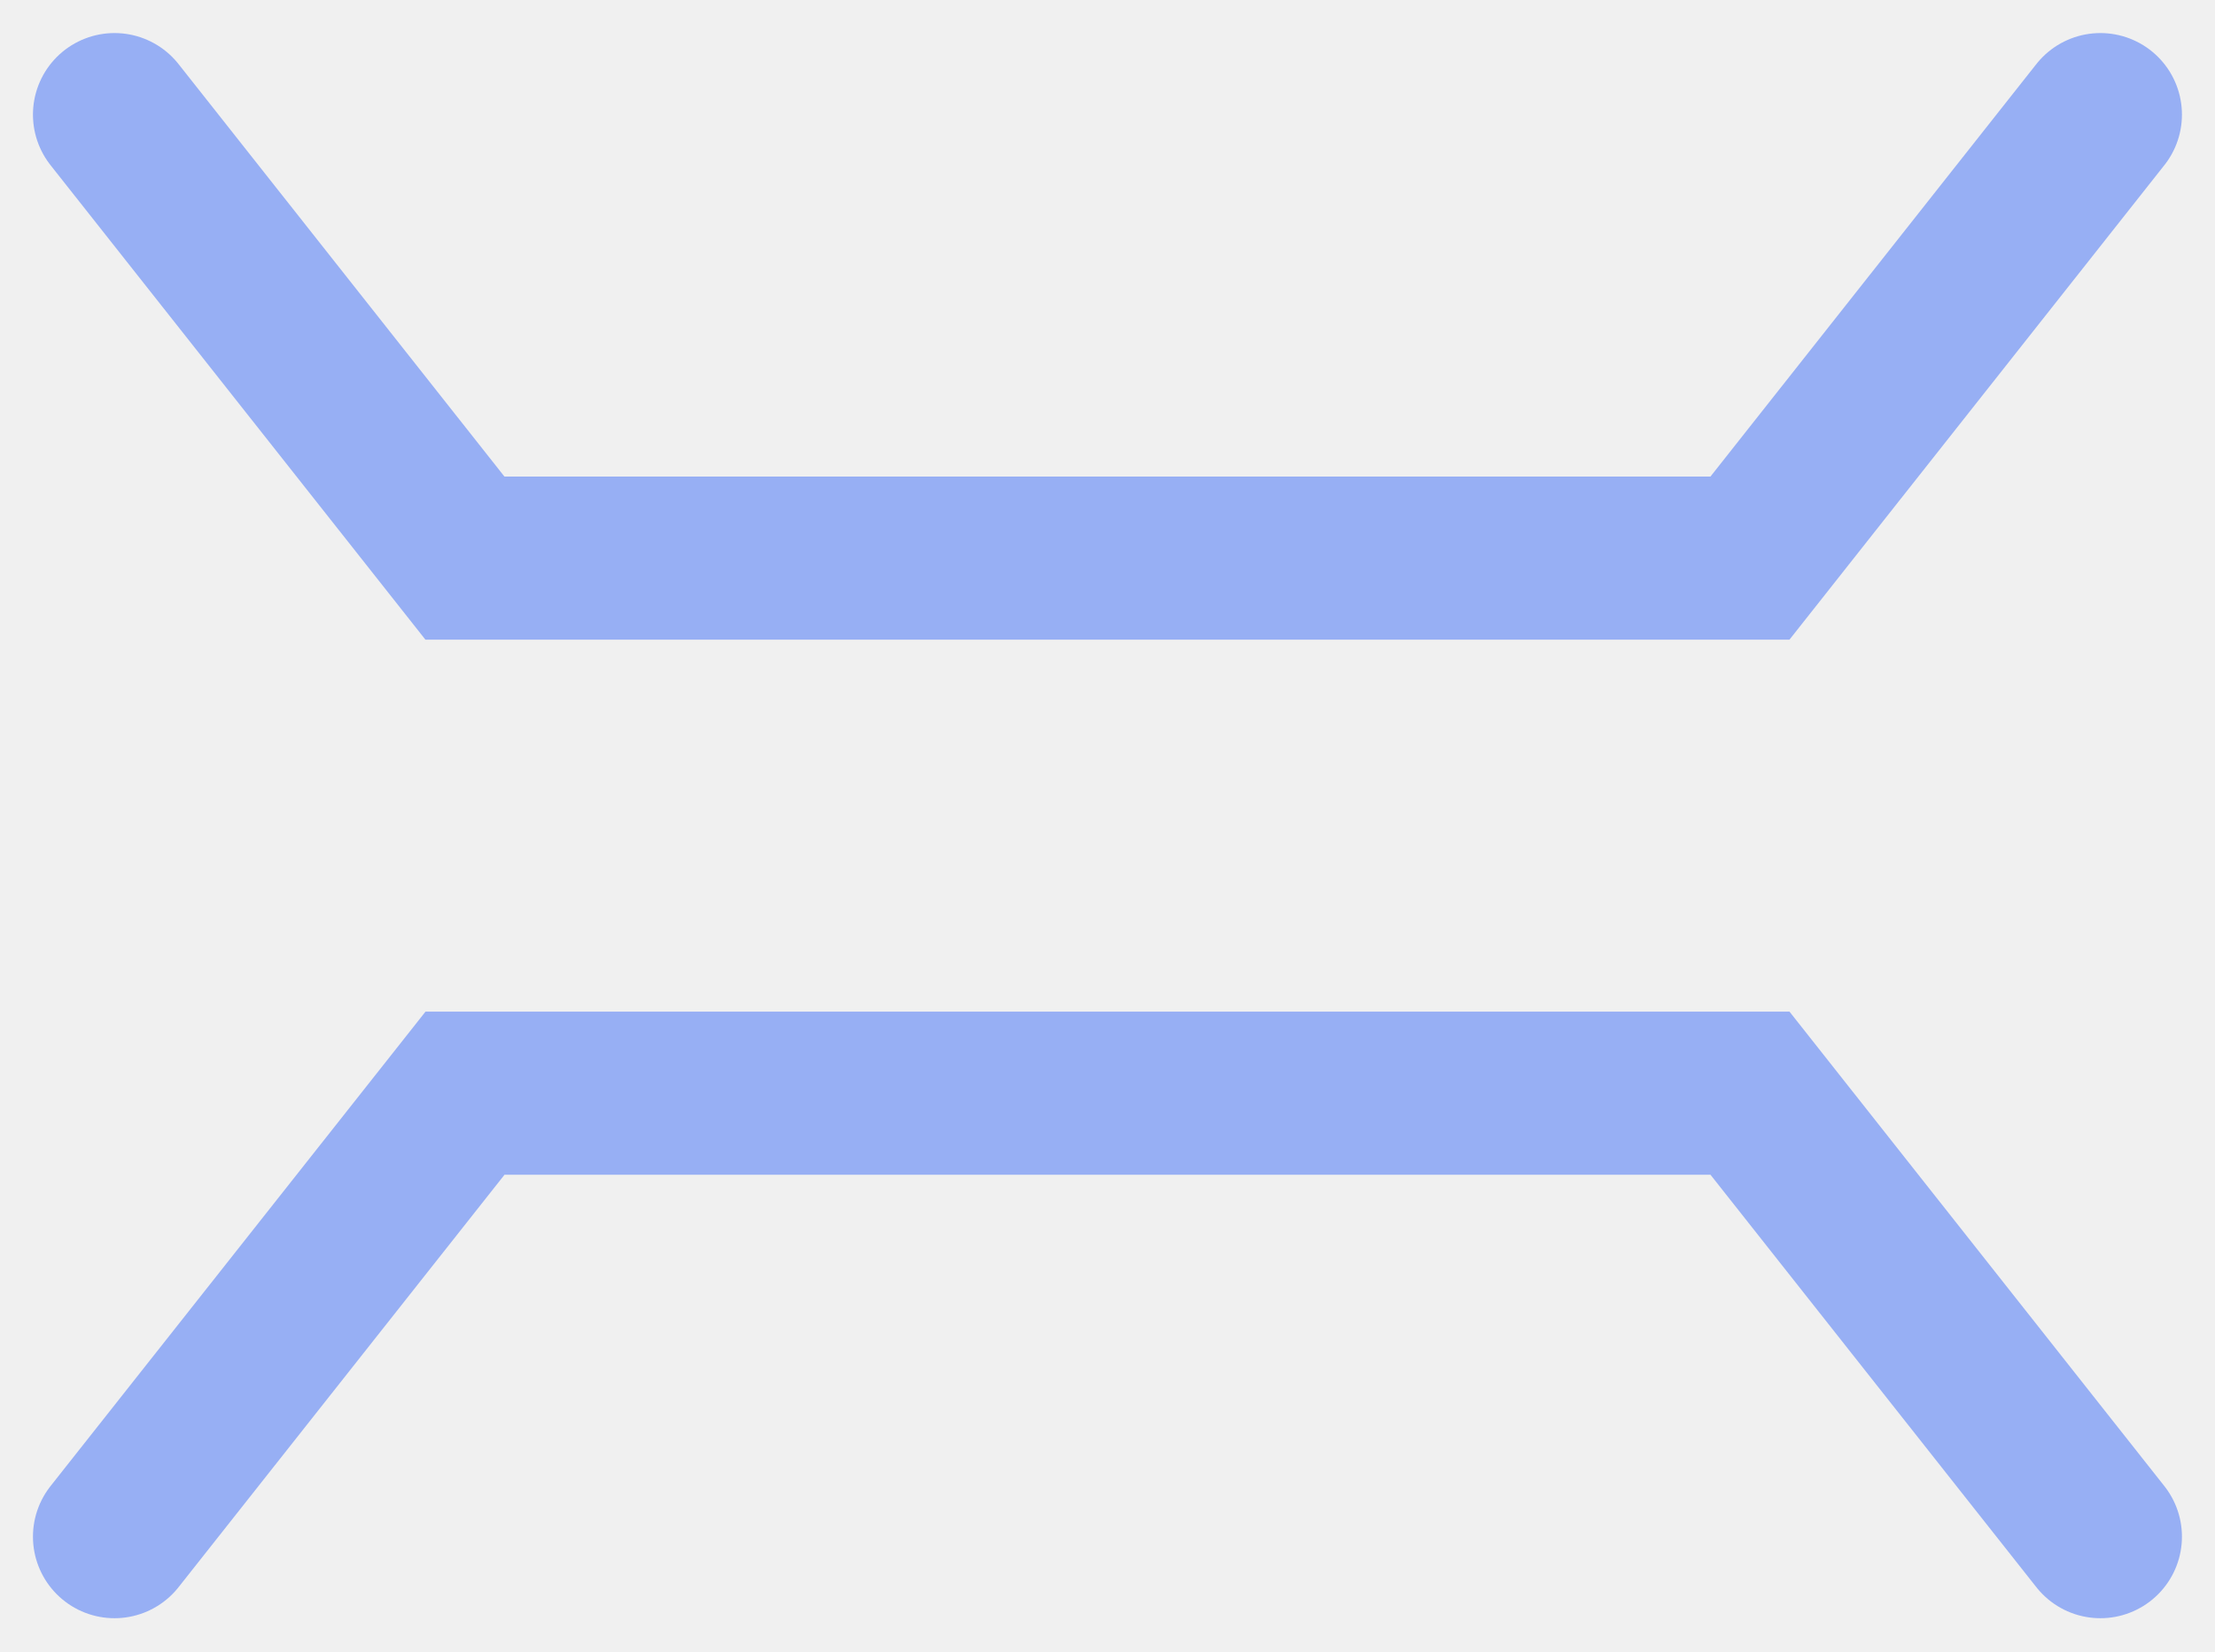
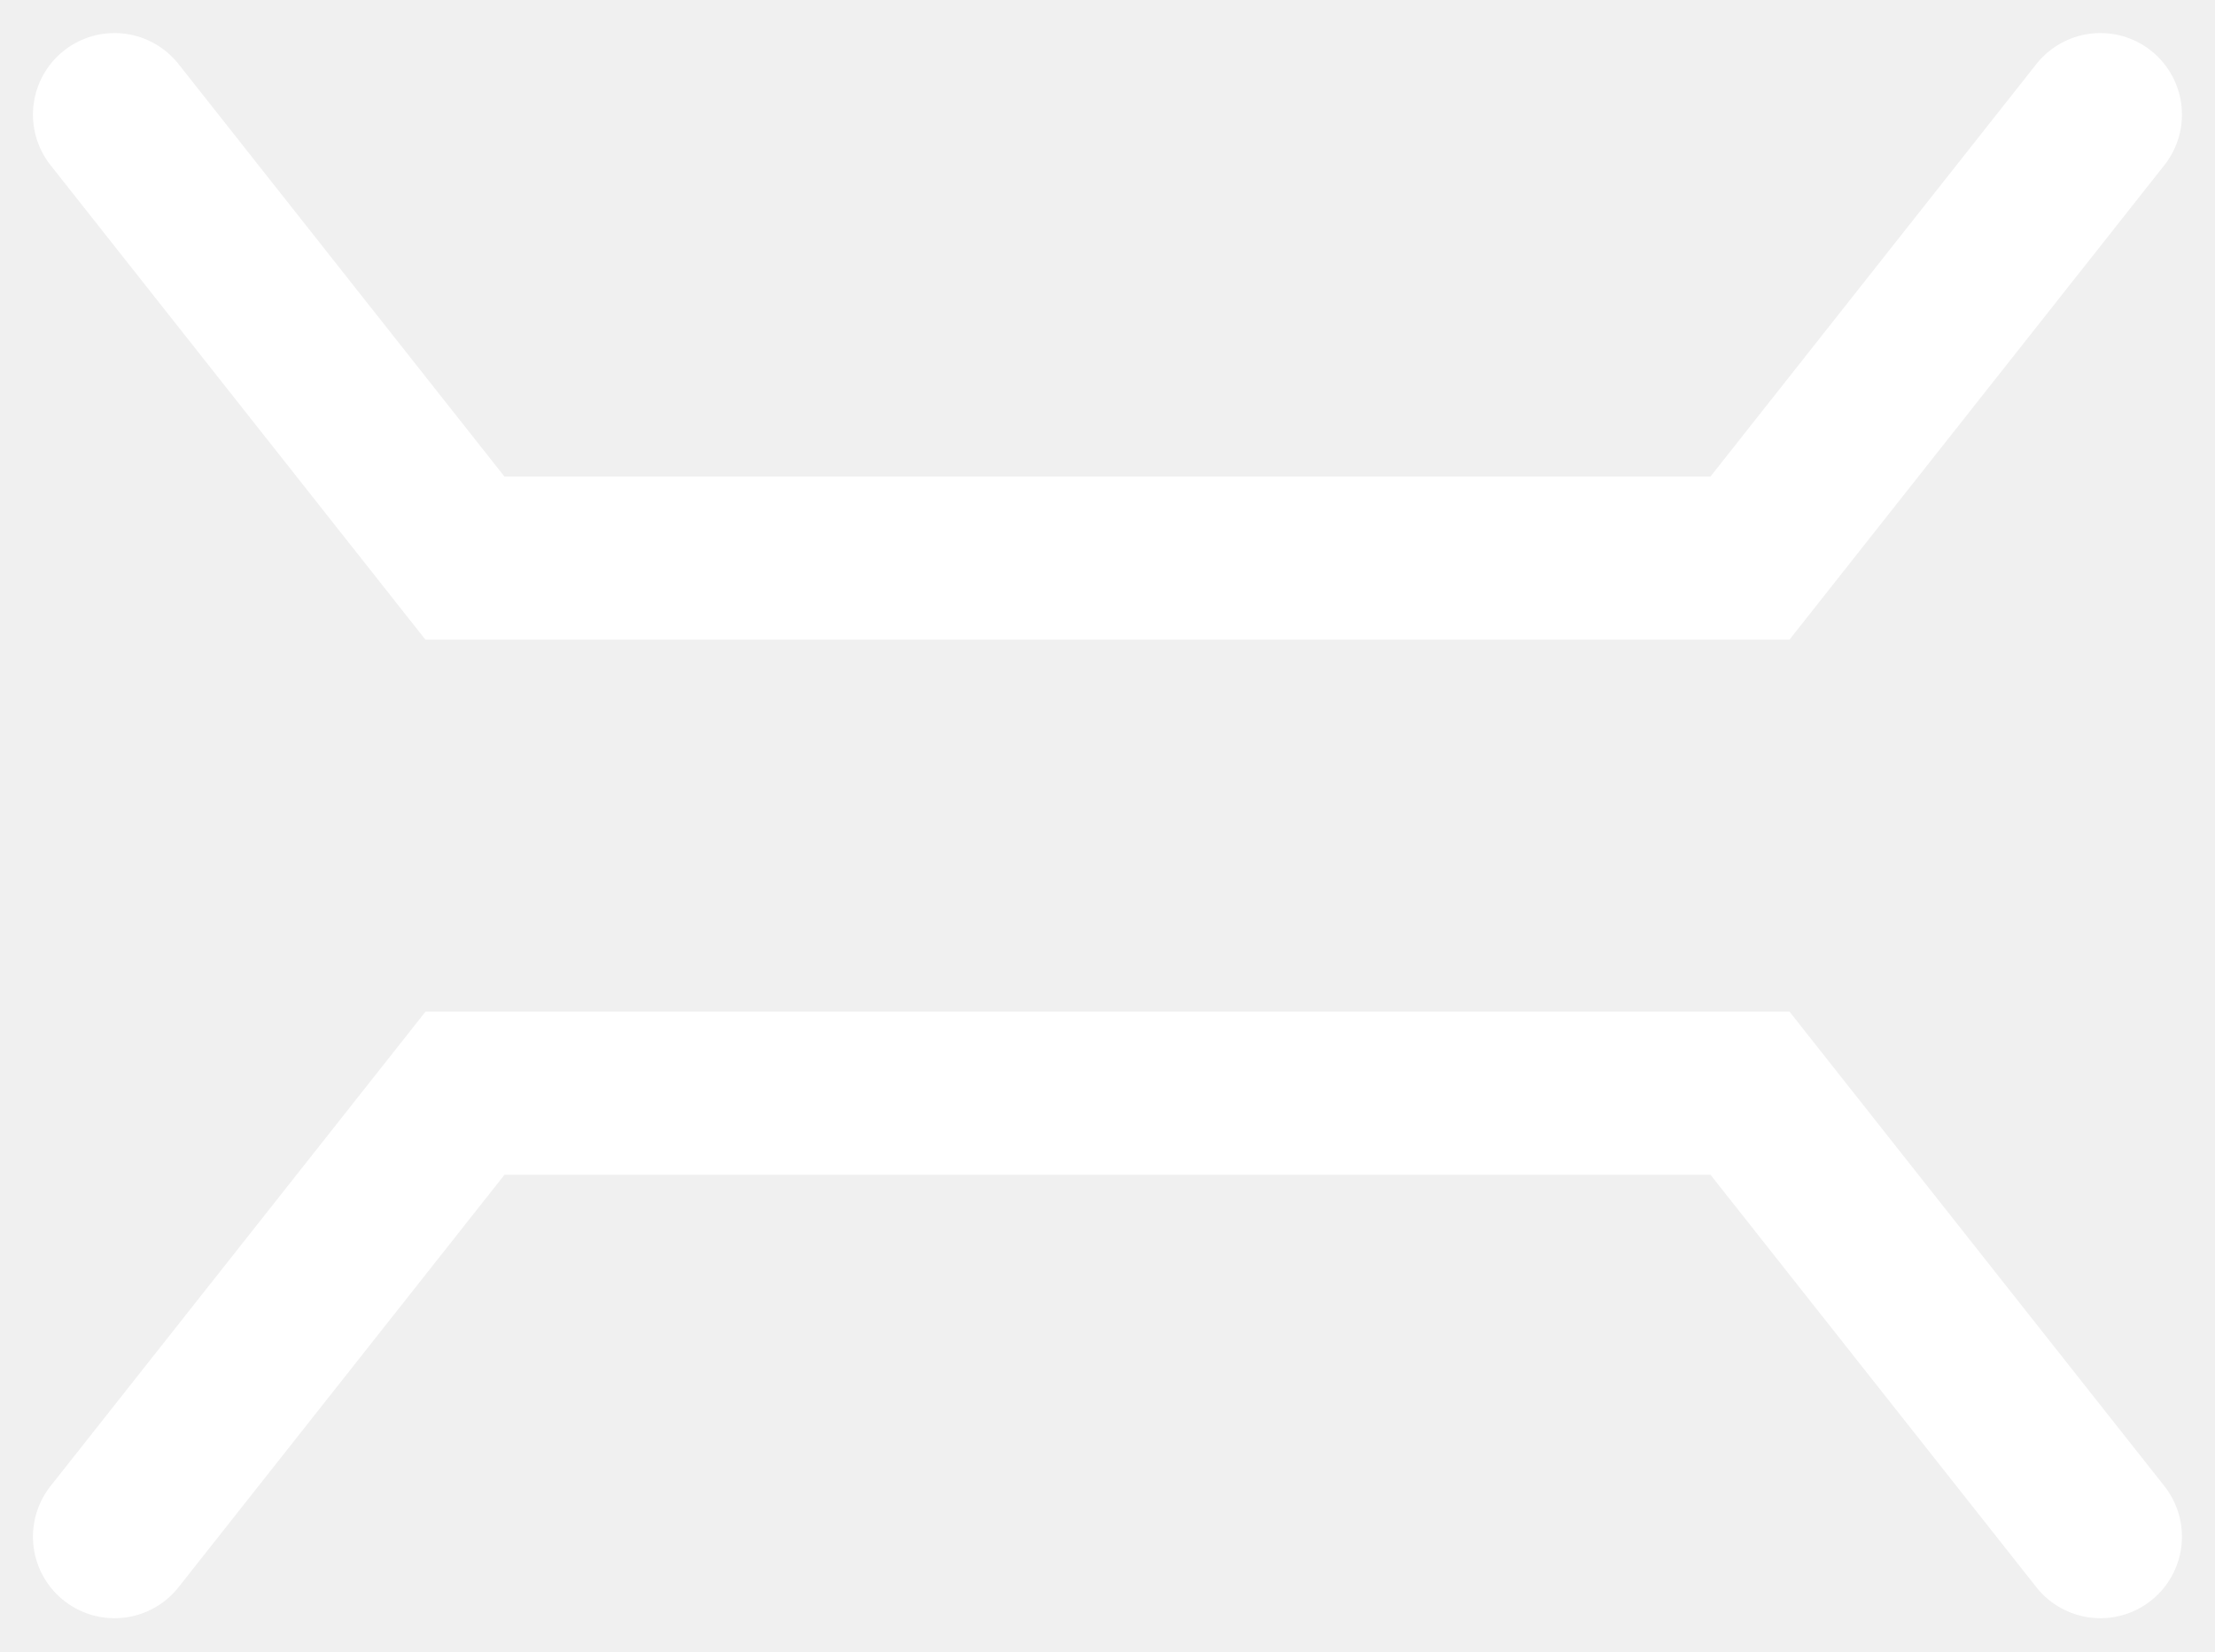
<svg xmlns="http://www.w3.org/2000/svg" width="20.367" height="15.186" viewBox="0 0 20.367 15.186">
  <g id="Bridge_Colored" data-name="Bridge Colored" transform="translate(-3.947 -228.486)">
-     <path id="Path_855" data-name="Path 855" d="M14.188,251.54l3.222,4.079H29.226l3.222-4.079" transform="translate(-9.188 -22)" fill="none" stroke="#97aff4" stroke-linecap="round" stroke-width="1.5" />
-     <path id="Path_856" data-name="Path 856" d="M0,0,3.222,4.079H15.037L18.26,0" transform="translate(23.26 242.619) rotate(180)" fill="none" stroke="#97aff4" stroke-linecap="round" stroke-width="1.5" />
+     <path id="Path_855" data-name="Path 855" d="M14.188,251.54l3.222,4.079H29.226l3.222-4.079" transform="translate(-9.188 -22)" fill="none" stroke="#ffffff" stroke-linecap="round" stroke-width="1.5" />
+     <path id="Path_856" data-name="Path 856" d="M0,0,3.222,4.079H15.037L18.26,0" transform="translate(23.26 242.619) rotate(180)" fill="none" stroke="#ffffff" stroke-linecap="round" stroke-width="1.5" />
  </g>
</svg>
